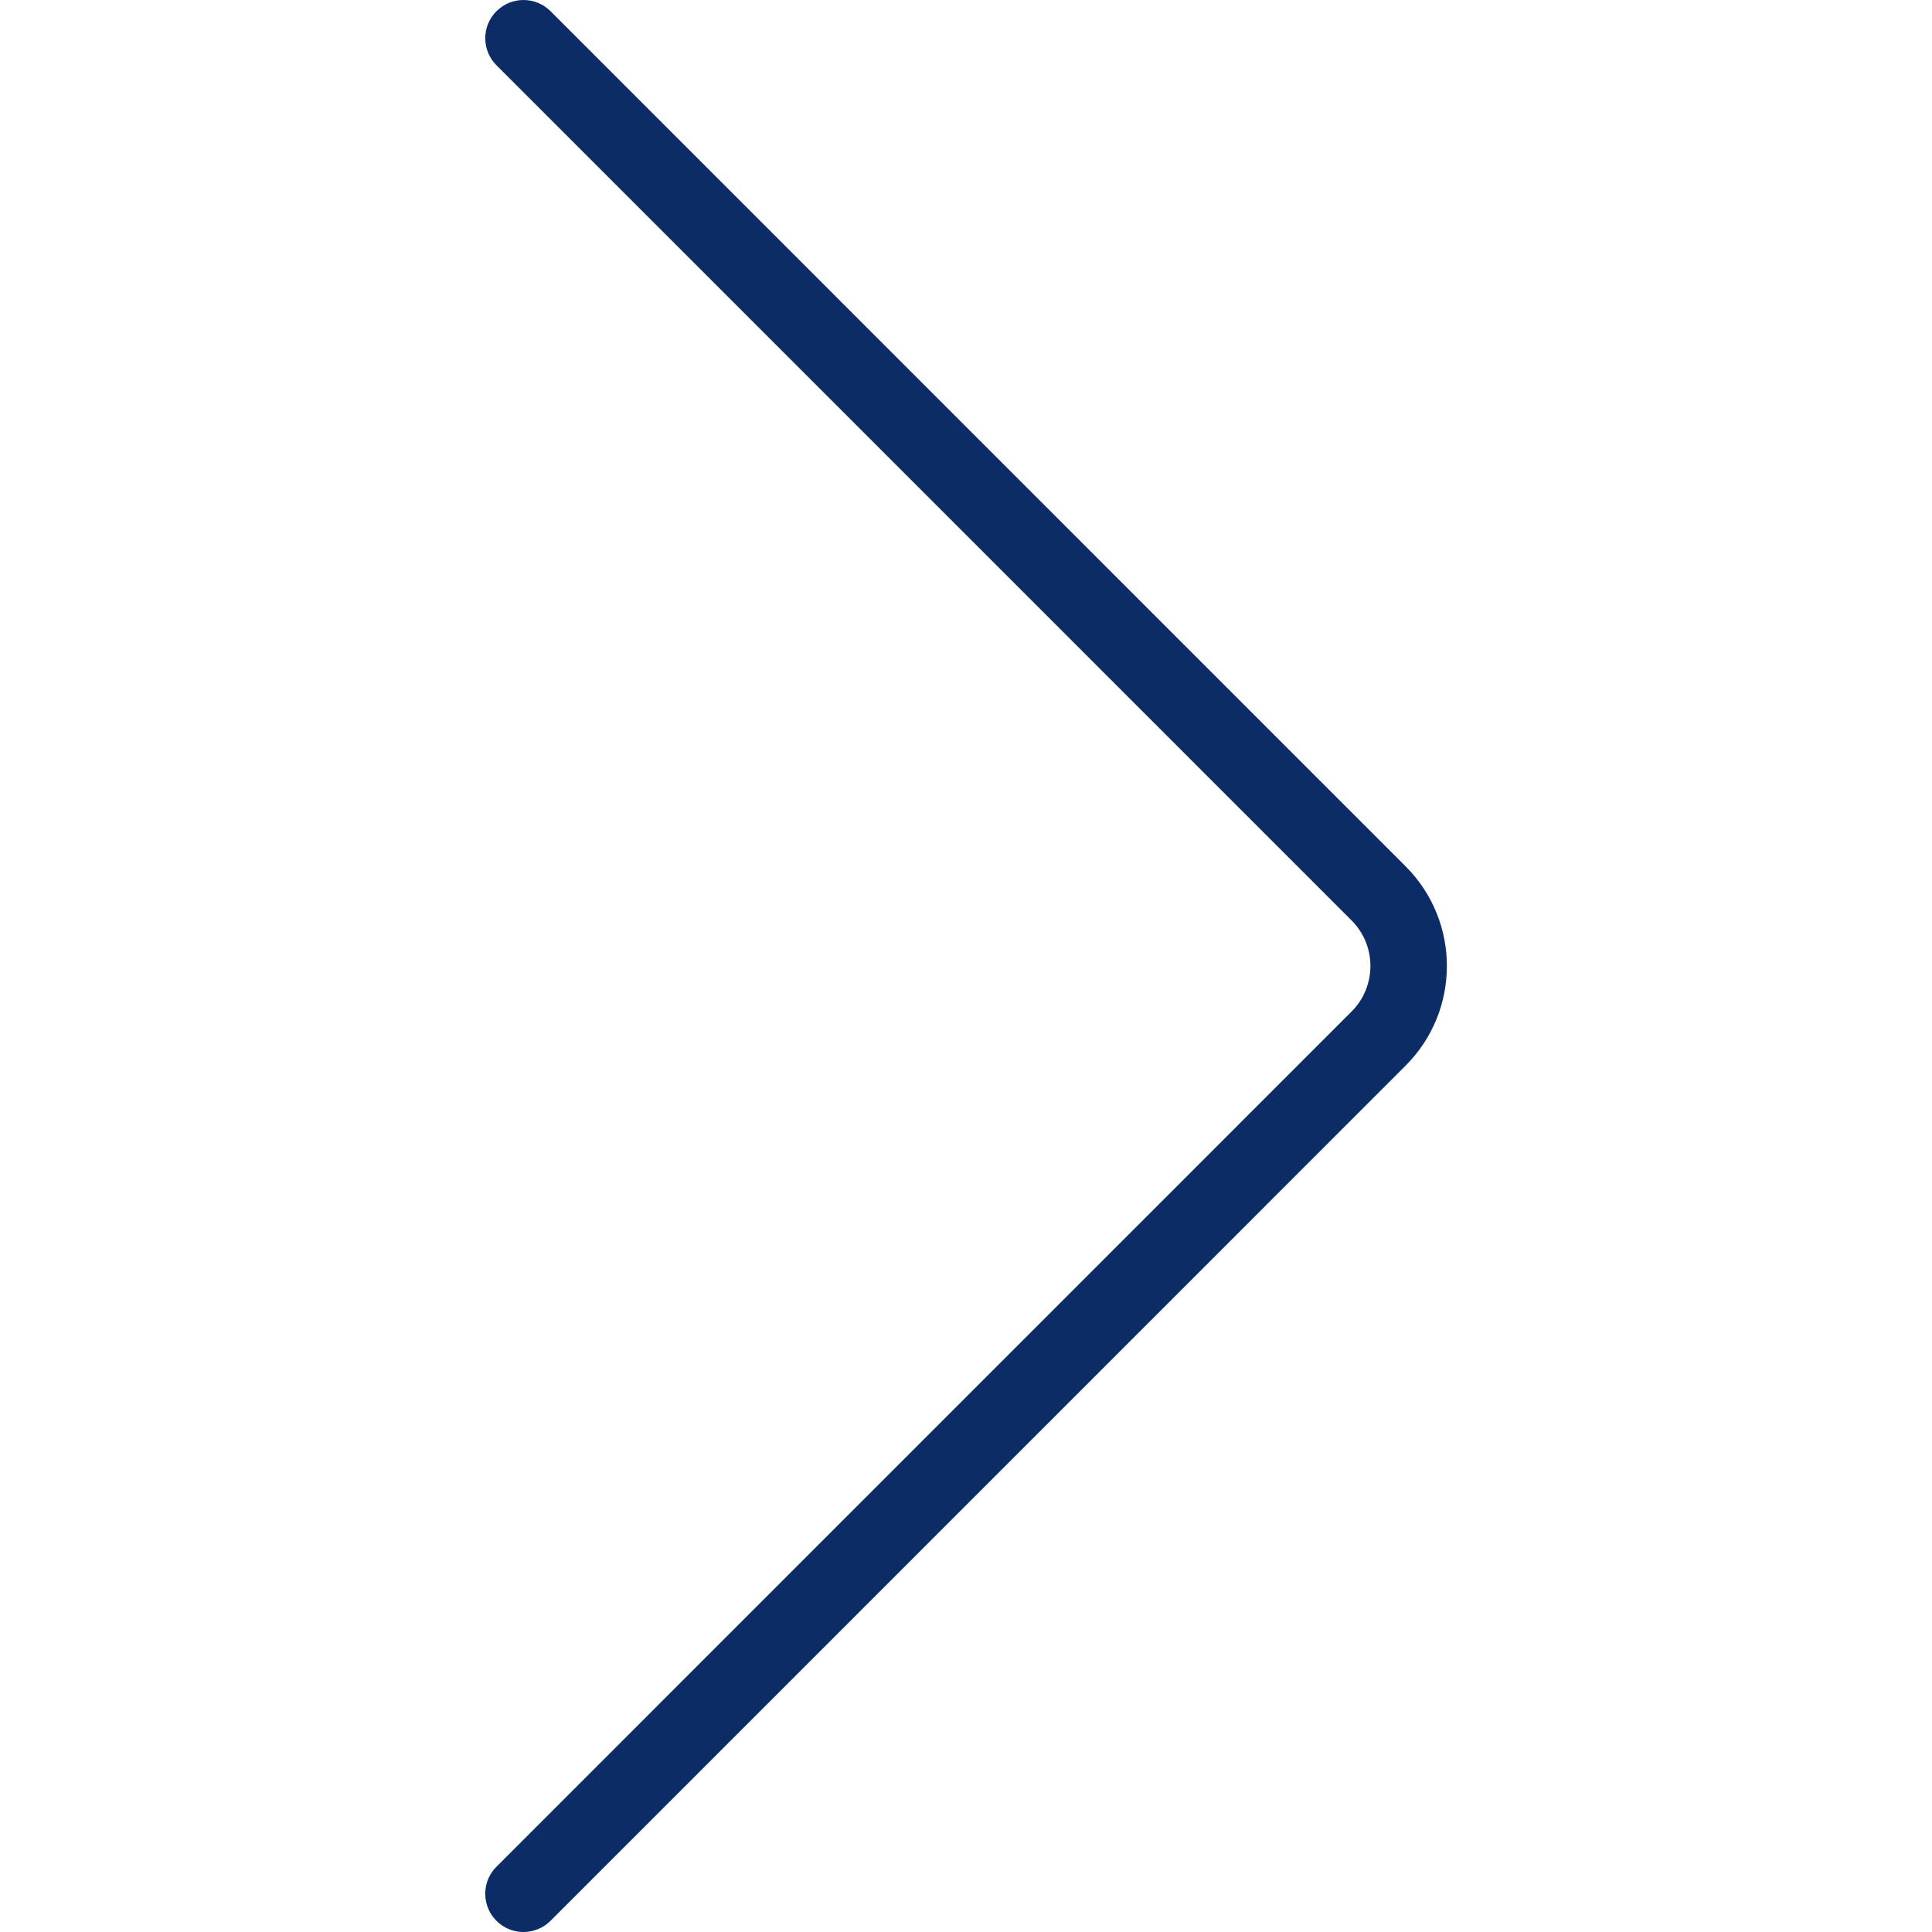
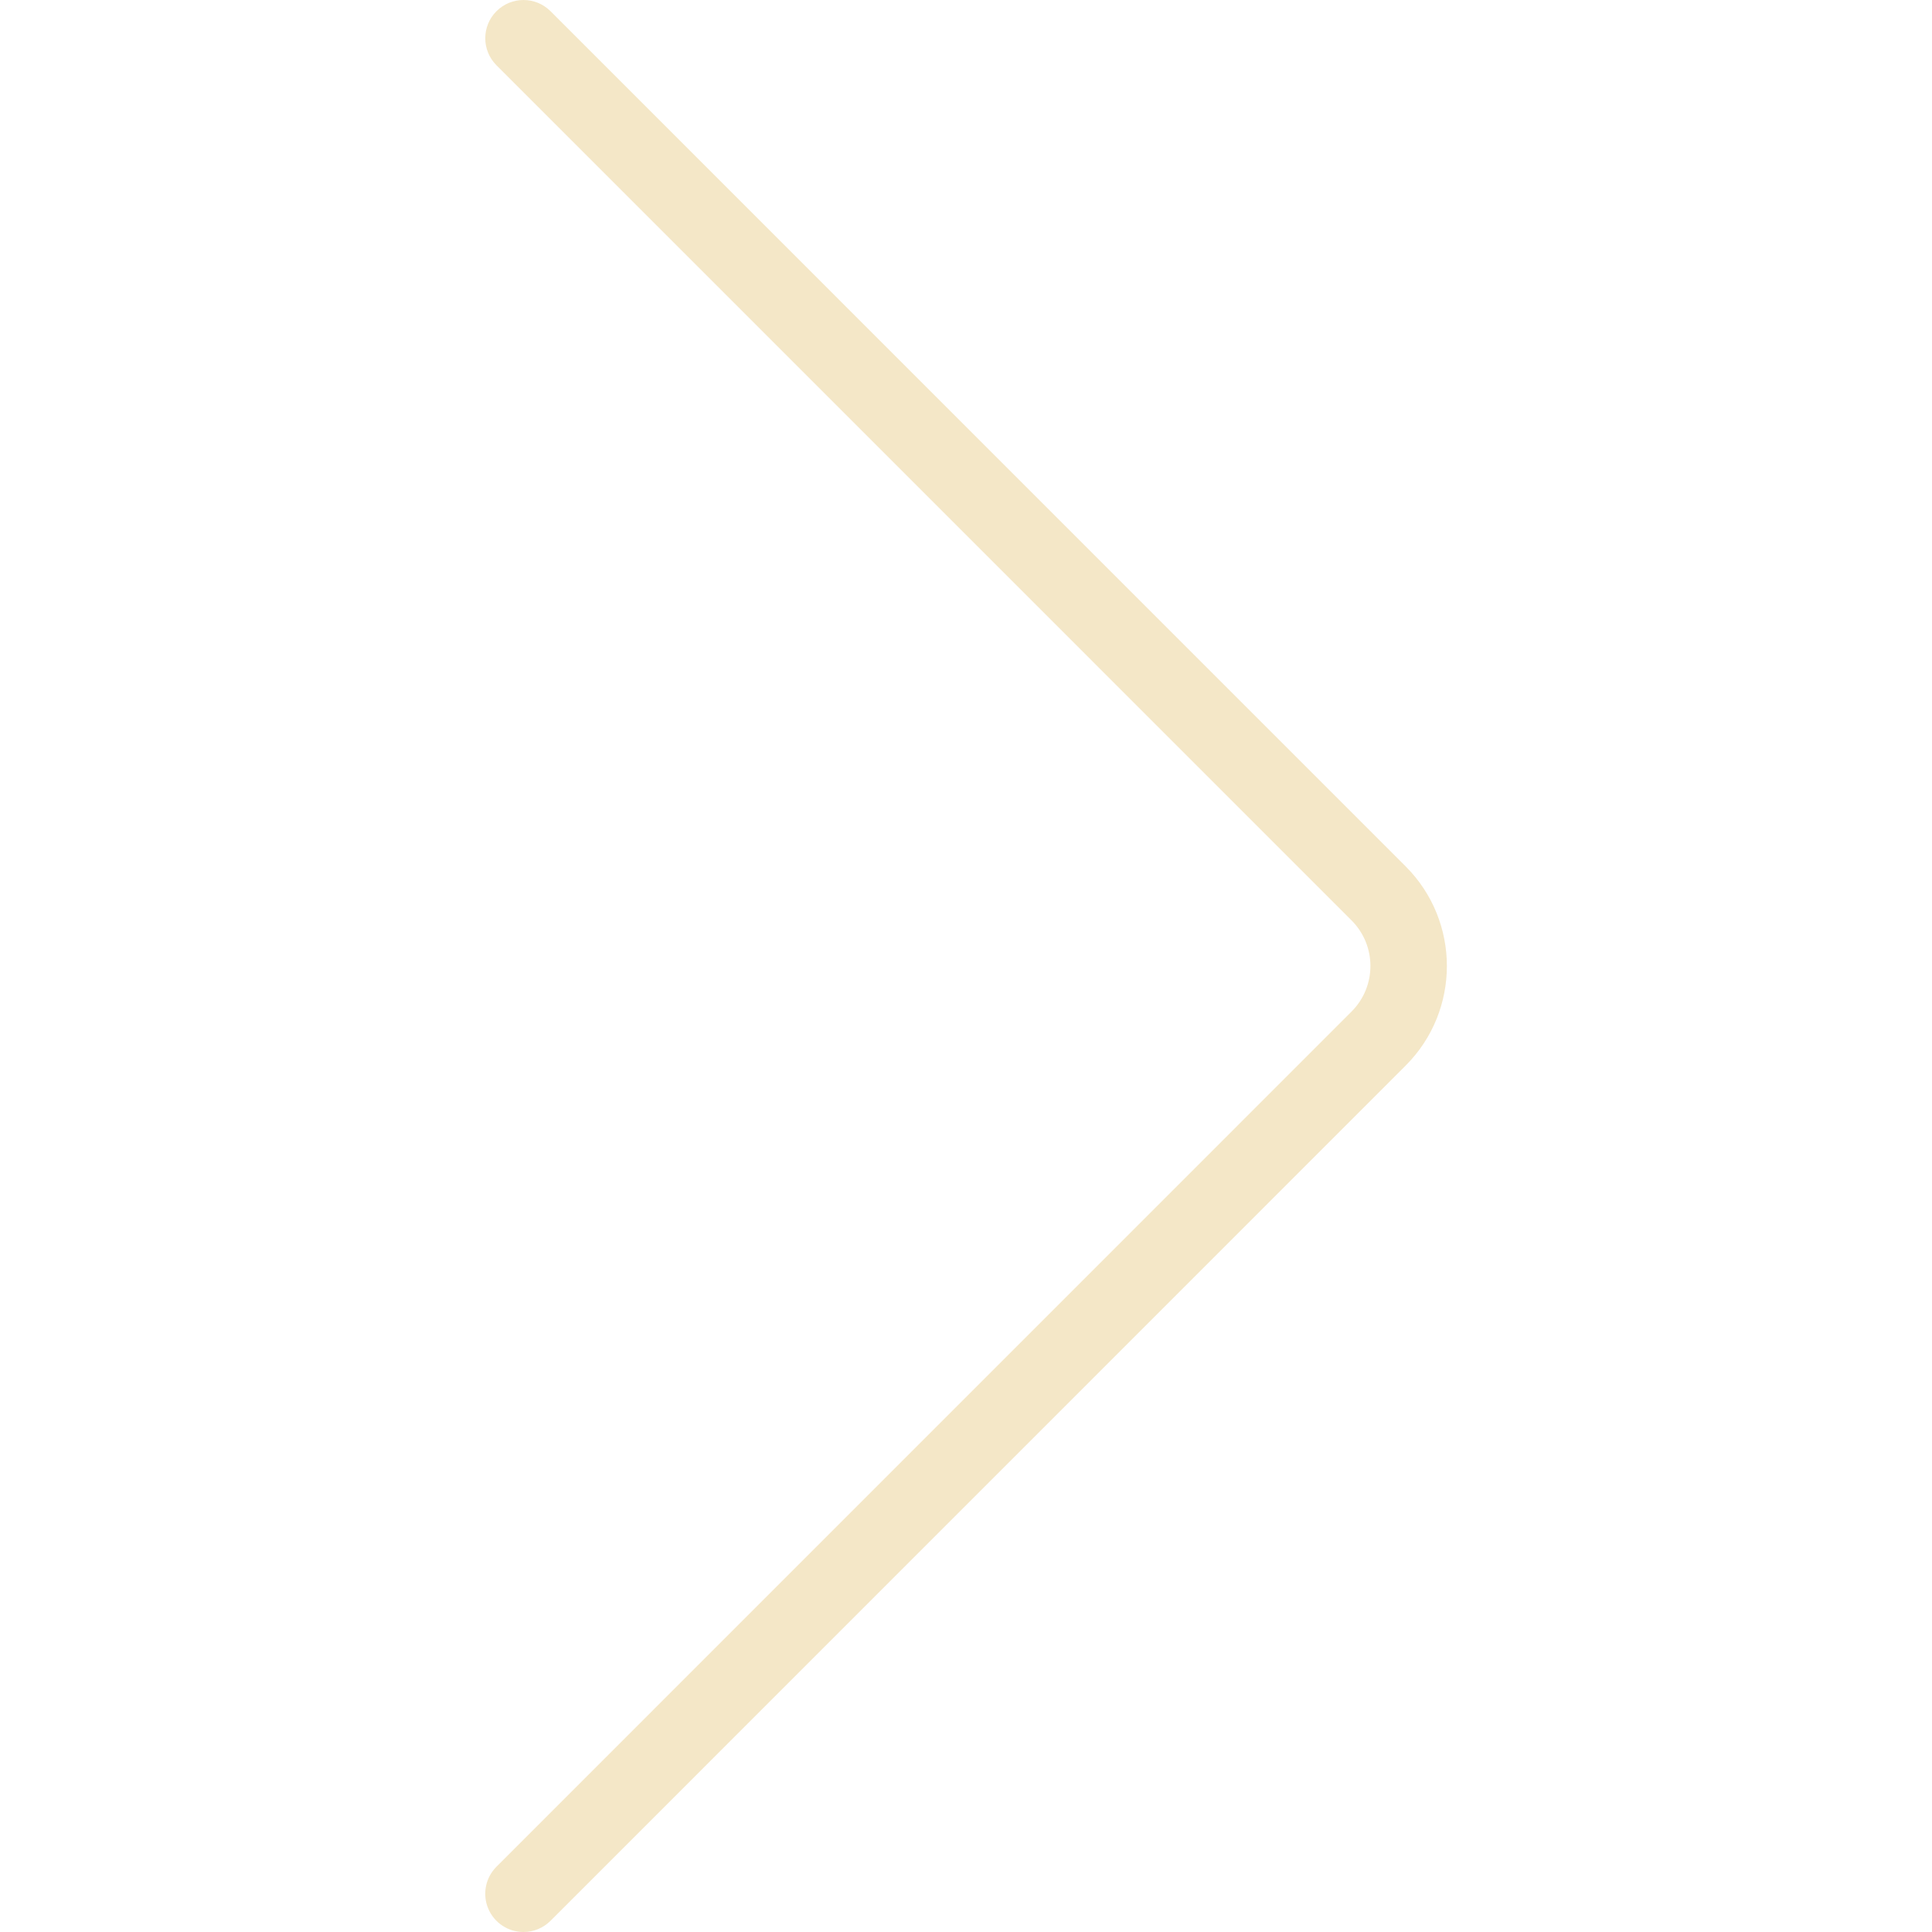
<svg xmlns="http://www.w3.org/2000/svg" width="800px" height="800px" viewBox="-19.04 0 75.804 75.804">
  <g id="Group_65" data-name="Group 65" transform="translate(-831.568 -384.448)">
-     <path id="Path_57" data-name="Path 57" d="M833.068,460.252a1.5,1.5,0,0,1-1.061-2.561l33.557-33.56a2.53,2.53,0,0,0,0-3.564l-33.557-33.558a1.5,1.5,0,0,1,2.122-2.121l33.556,33.558a5.53,5.53,0,0,1,0,7.807l-33.557,33.56A1.5,1.5,0,0,1,833.068,460.252Z" fill="#0c2c67" />
+     <path id="Path_57" data-name="Path 57" d="M833.068,460.252a1.5,1.5,0,0,1-1.061-2.561l33.557-33.56a2.53,2.53,0,0,0,0-3.564l-33.557-33.558a1.5,1.5,0,0,1,2.122-2.121l33.556,33.558a5.53,5.53,0,0,1,0,7.807l-33.557,33.56A1.5,1.5,0,0,1,833.068,460.252Z" fill="#F4E7C7" />
  </g>
</svg>
